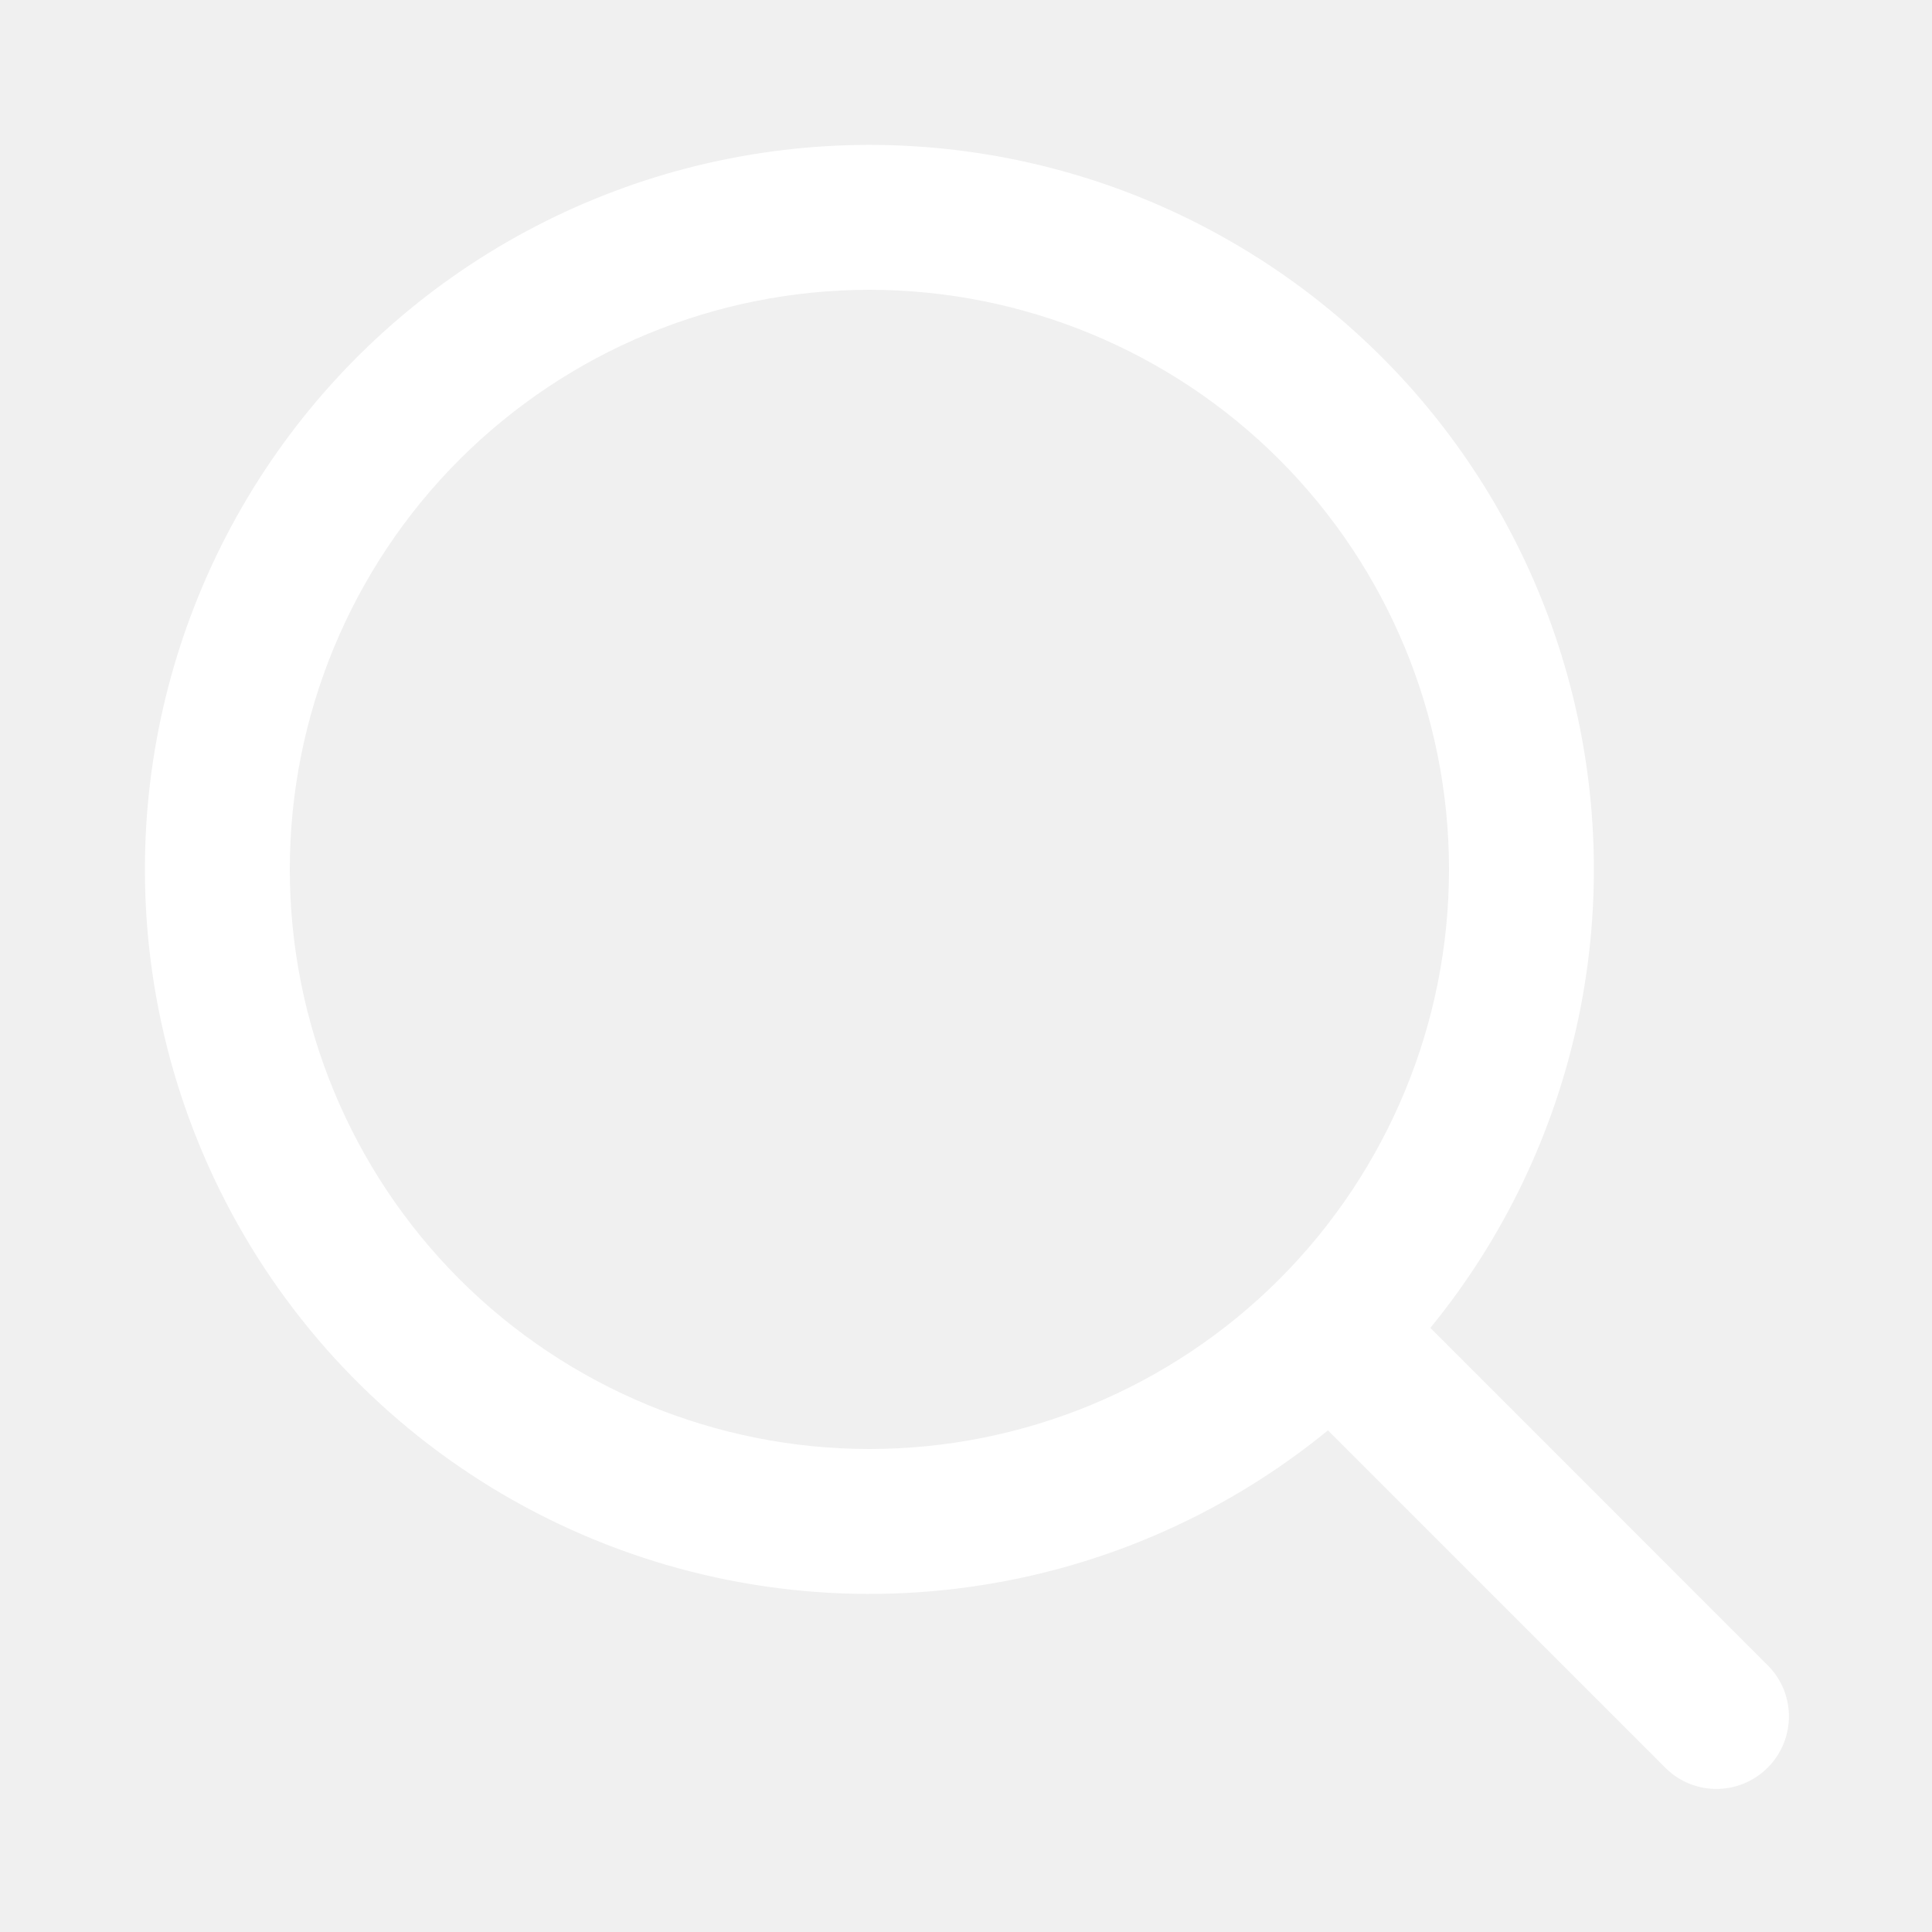
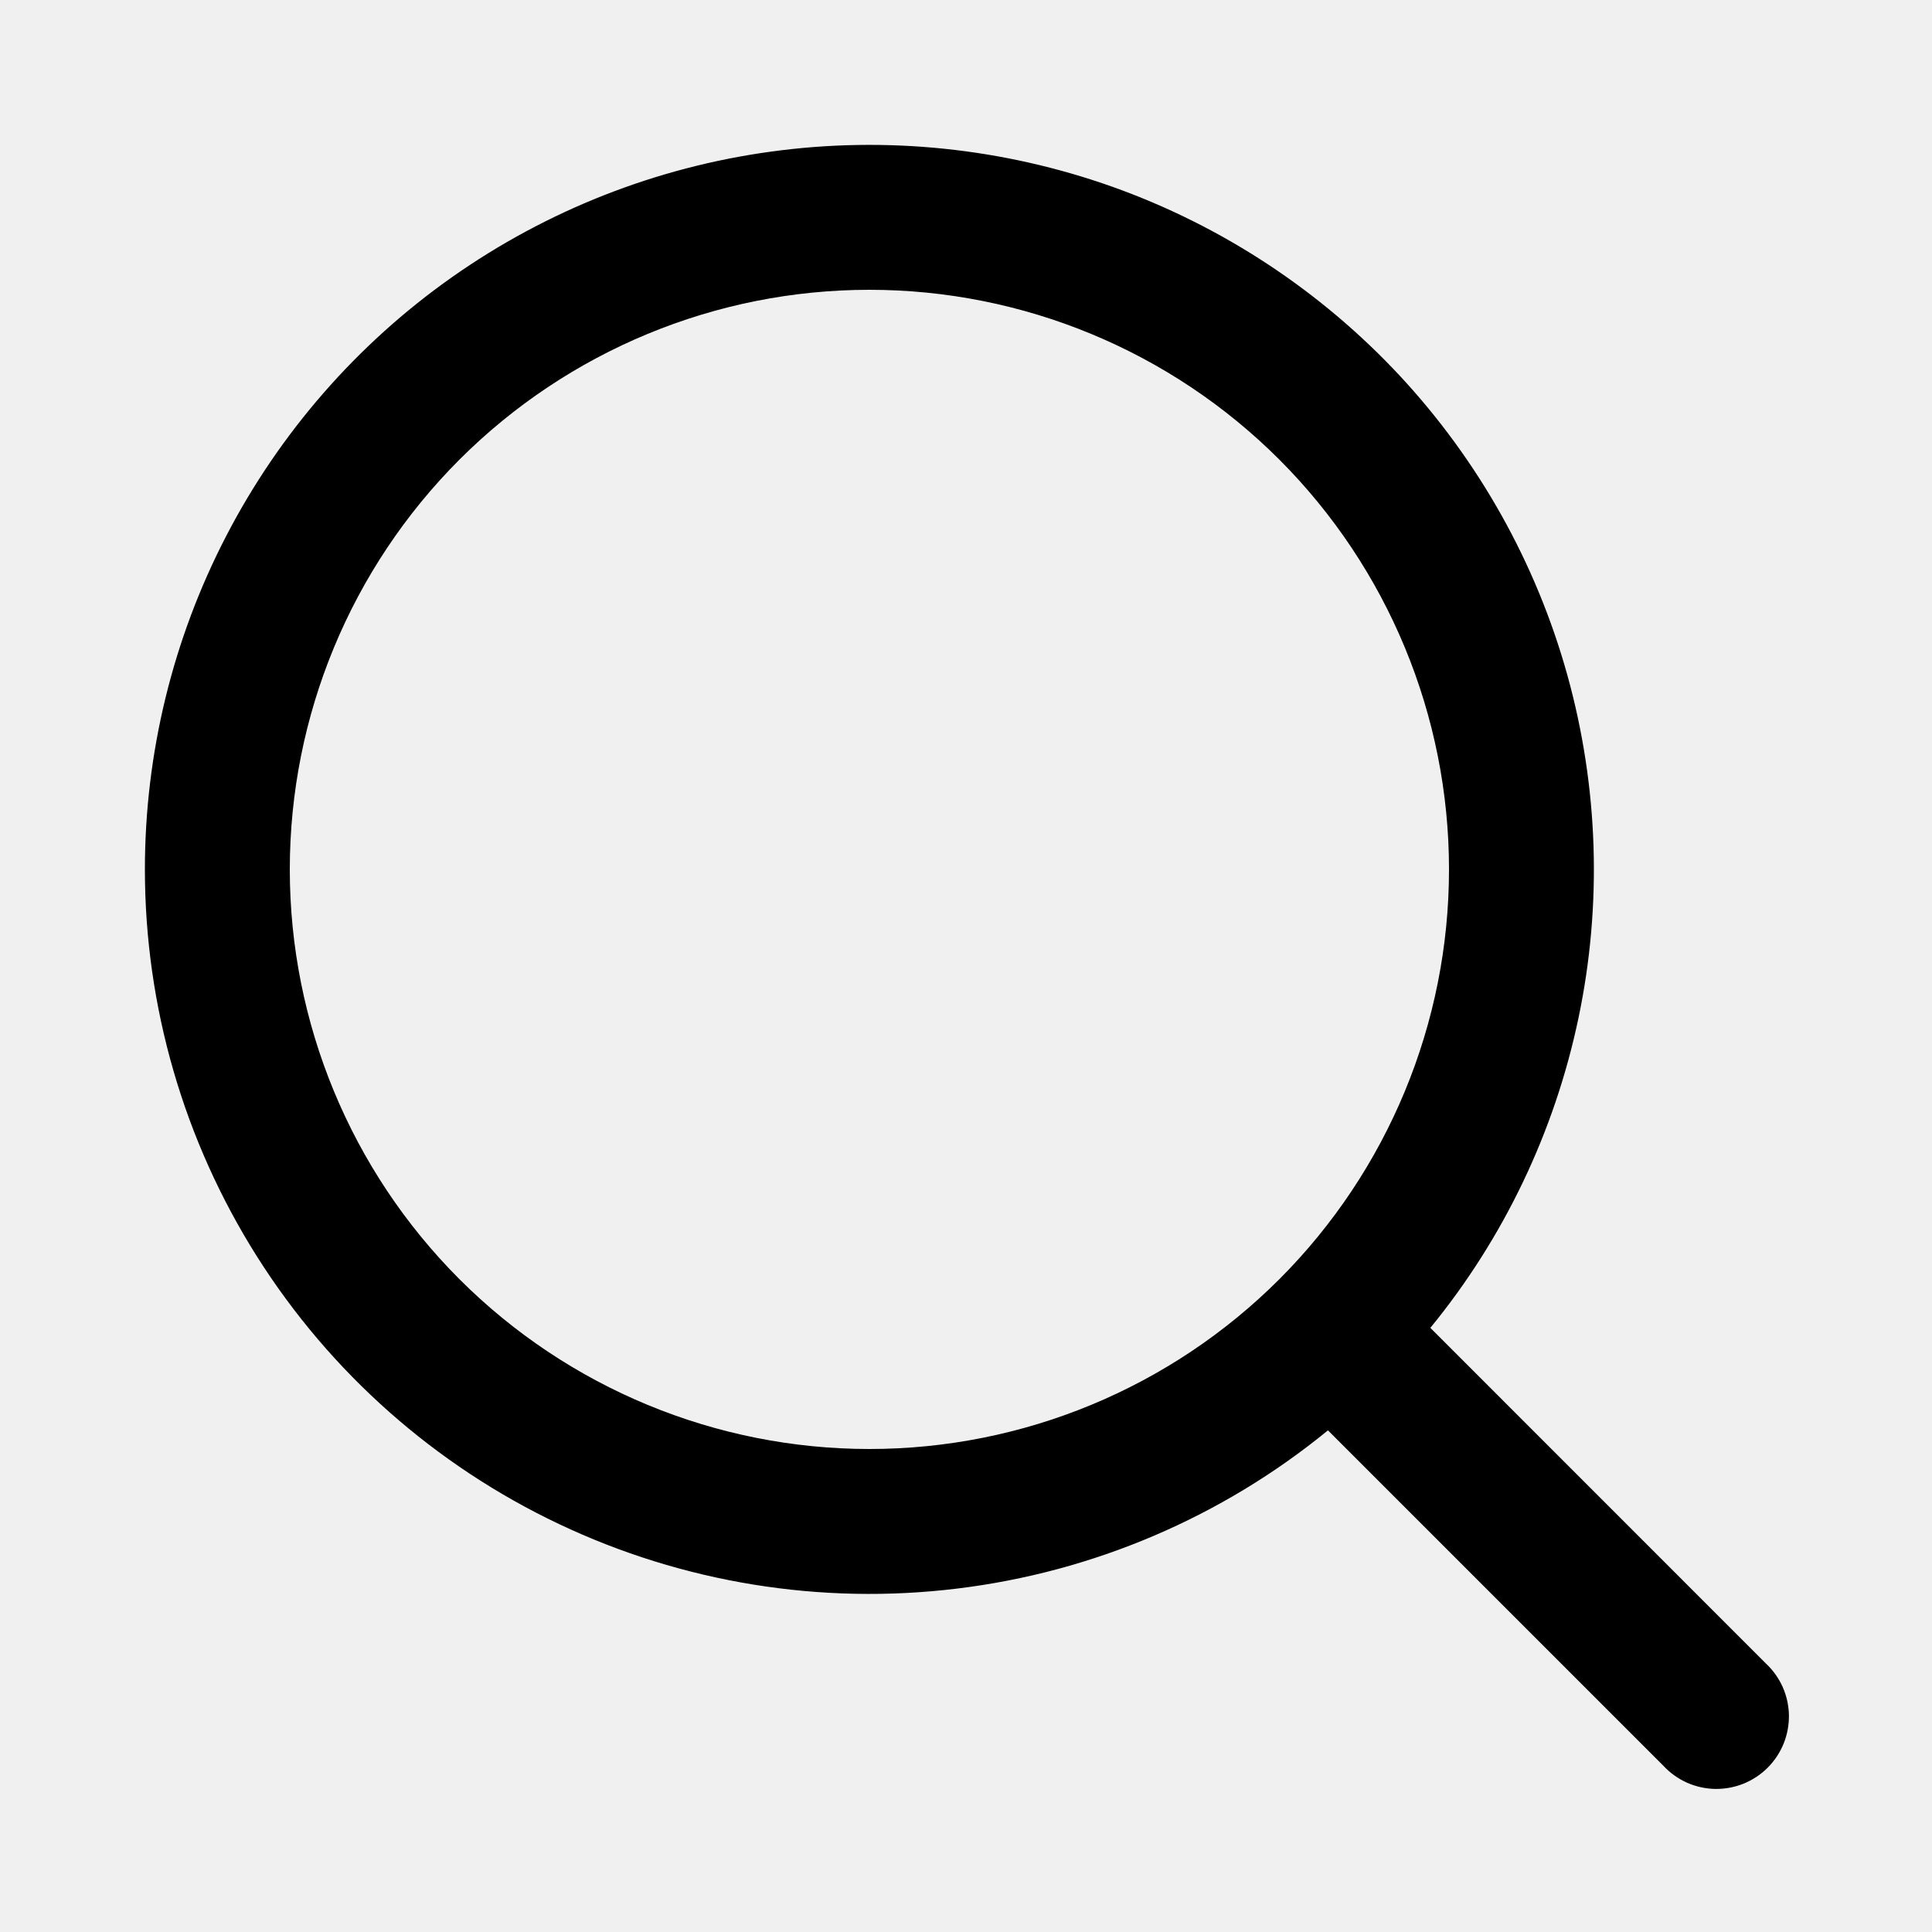
<svg xmlns="http://www.w3.org/2000/svg" width="20" height="20" viewBox="0 0 20 20" fill="none">
-   <path fill-rule="evenodd" clip-rule="evenodd" d="M9 3C7.409 3 5.883 3.632 4.757 4.757C3.632 5.883 3 7.409 3 9C3 10.591 3.632 12.117 4.757 13.243C5.883 14.368 7.409 15 9 15C10.591 15 12.117 14.368 13.243 13.243C14.368 12.117 15 10.591 15 9C15 7.409 14.368 5.883 13.243 4.757C12.117 3.632 10.591 3 9 3ZM1.5 9C1.5 7.798 1.789 6.614 2.342 5.548C2.895 4.481 3.696 3.562 4.678 2.87C5.66 2.178 6.794 1.731 7.985 1.569C9.175 1.406 10.388 1.532 11.52 1.935C12.651 2.339 13.669 3.009 14.489 3.888C15.307 4.767 15.903 5.831 16.225 6.988C16.547 8.146 16.587 9.364 16.34 10.54C16.093 11.716 15.568 12.816 14.807 13.746L18.28 17.22C18.354 17.289 18.413 17.372 18.454 17.463C18.495 17.555 18.517 17.655 18.519 17.756C18.52 17.856 18.502 17.956 18.464 18.05C18.426 18.143 18.37 18.228 18.299 18.299C18.228 18.37 18.143 18.426 18.05 18.464C17.956 18.502 17.856 18.52 17.756 18.519C17.655 18.517 17.555 18.495 17.463 18.454C17.372 18.413 17.289 18.354 17.22 18.28L13.747 14.807C12.648 15.706 11.316 16.274 9.907 16.445C8.498 16.617 7.069 16.385 5.787 15.777C4.504 15.169 3.42 14.209 2.662 13.01C1.903 11.81 1.5 10.419 1.5 9Z" fill="white" style="fill:white;fill-opacity:1;" />
+   <path fill-rule="evenodd" clip-rule="evenodd" d="M9 3C7.409 3 5.883 3.632 4.757 4.757C3.632 5.883 3 7.409 3 9C3 10.591 3.632 12.117 4.757 13.243C5.883 14.368 7.409 15 9 15C10.591 15 12.117 14.368 13.243 13.243C14.368 12.117 15 10.591 15 9C15 7.409 14.368 5.883 13.243 4.757C12.117 3.632 10.591 3 9 3ZM1.5 9C1.5 7.798 1.789 6.614 2.342 5.548C2.895 4.481 3.696 3.562 4.678 2.87C5.66 2.178 6.794 1.731 7.985 1.569C9.175 1.406 10.388 1.532 11.52 1.935C12.651 2.339 13.669 3.009 14.489 3.888C15.307 4.767 15.903 5.831 16.225 6.988C16.547 8.146 16.587 9.364 16.34 10.54C16.093 11.716 15.568 12.816 14.807 13.746L18.28 17.22C18.354 17.289 18.413 17.372 18.454 17.463C18.495 17.555 18.517 17.655 18.519 17.756C18.52 17.856 18.502 17.956 18.464 18.05C18.426 18.143 18.37 18.228 18.299 18.299C18.228 18.37 18.143 18.426 18.05 18.464C17.956 18.502 17.856 18.52 17.756 18.519C17.655 18.517 17.555 18.495 17.463 18.454C17.372 18.413 17.289 18.354 17.22 18.28L13.747 14.807C12.648 15.706 11.316 16.274 9.907 16.445C8.498 16.617 7.069 16.385 5.787 15.777C4.504 15.169 3.42 14.209 2.662 13.01C1.903 11.81 1.5 10.419 1.5 9Z" fill="black" style="fill:black;fill-opacity:1;" />
</svg>
